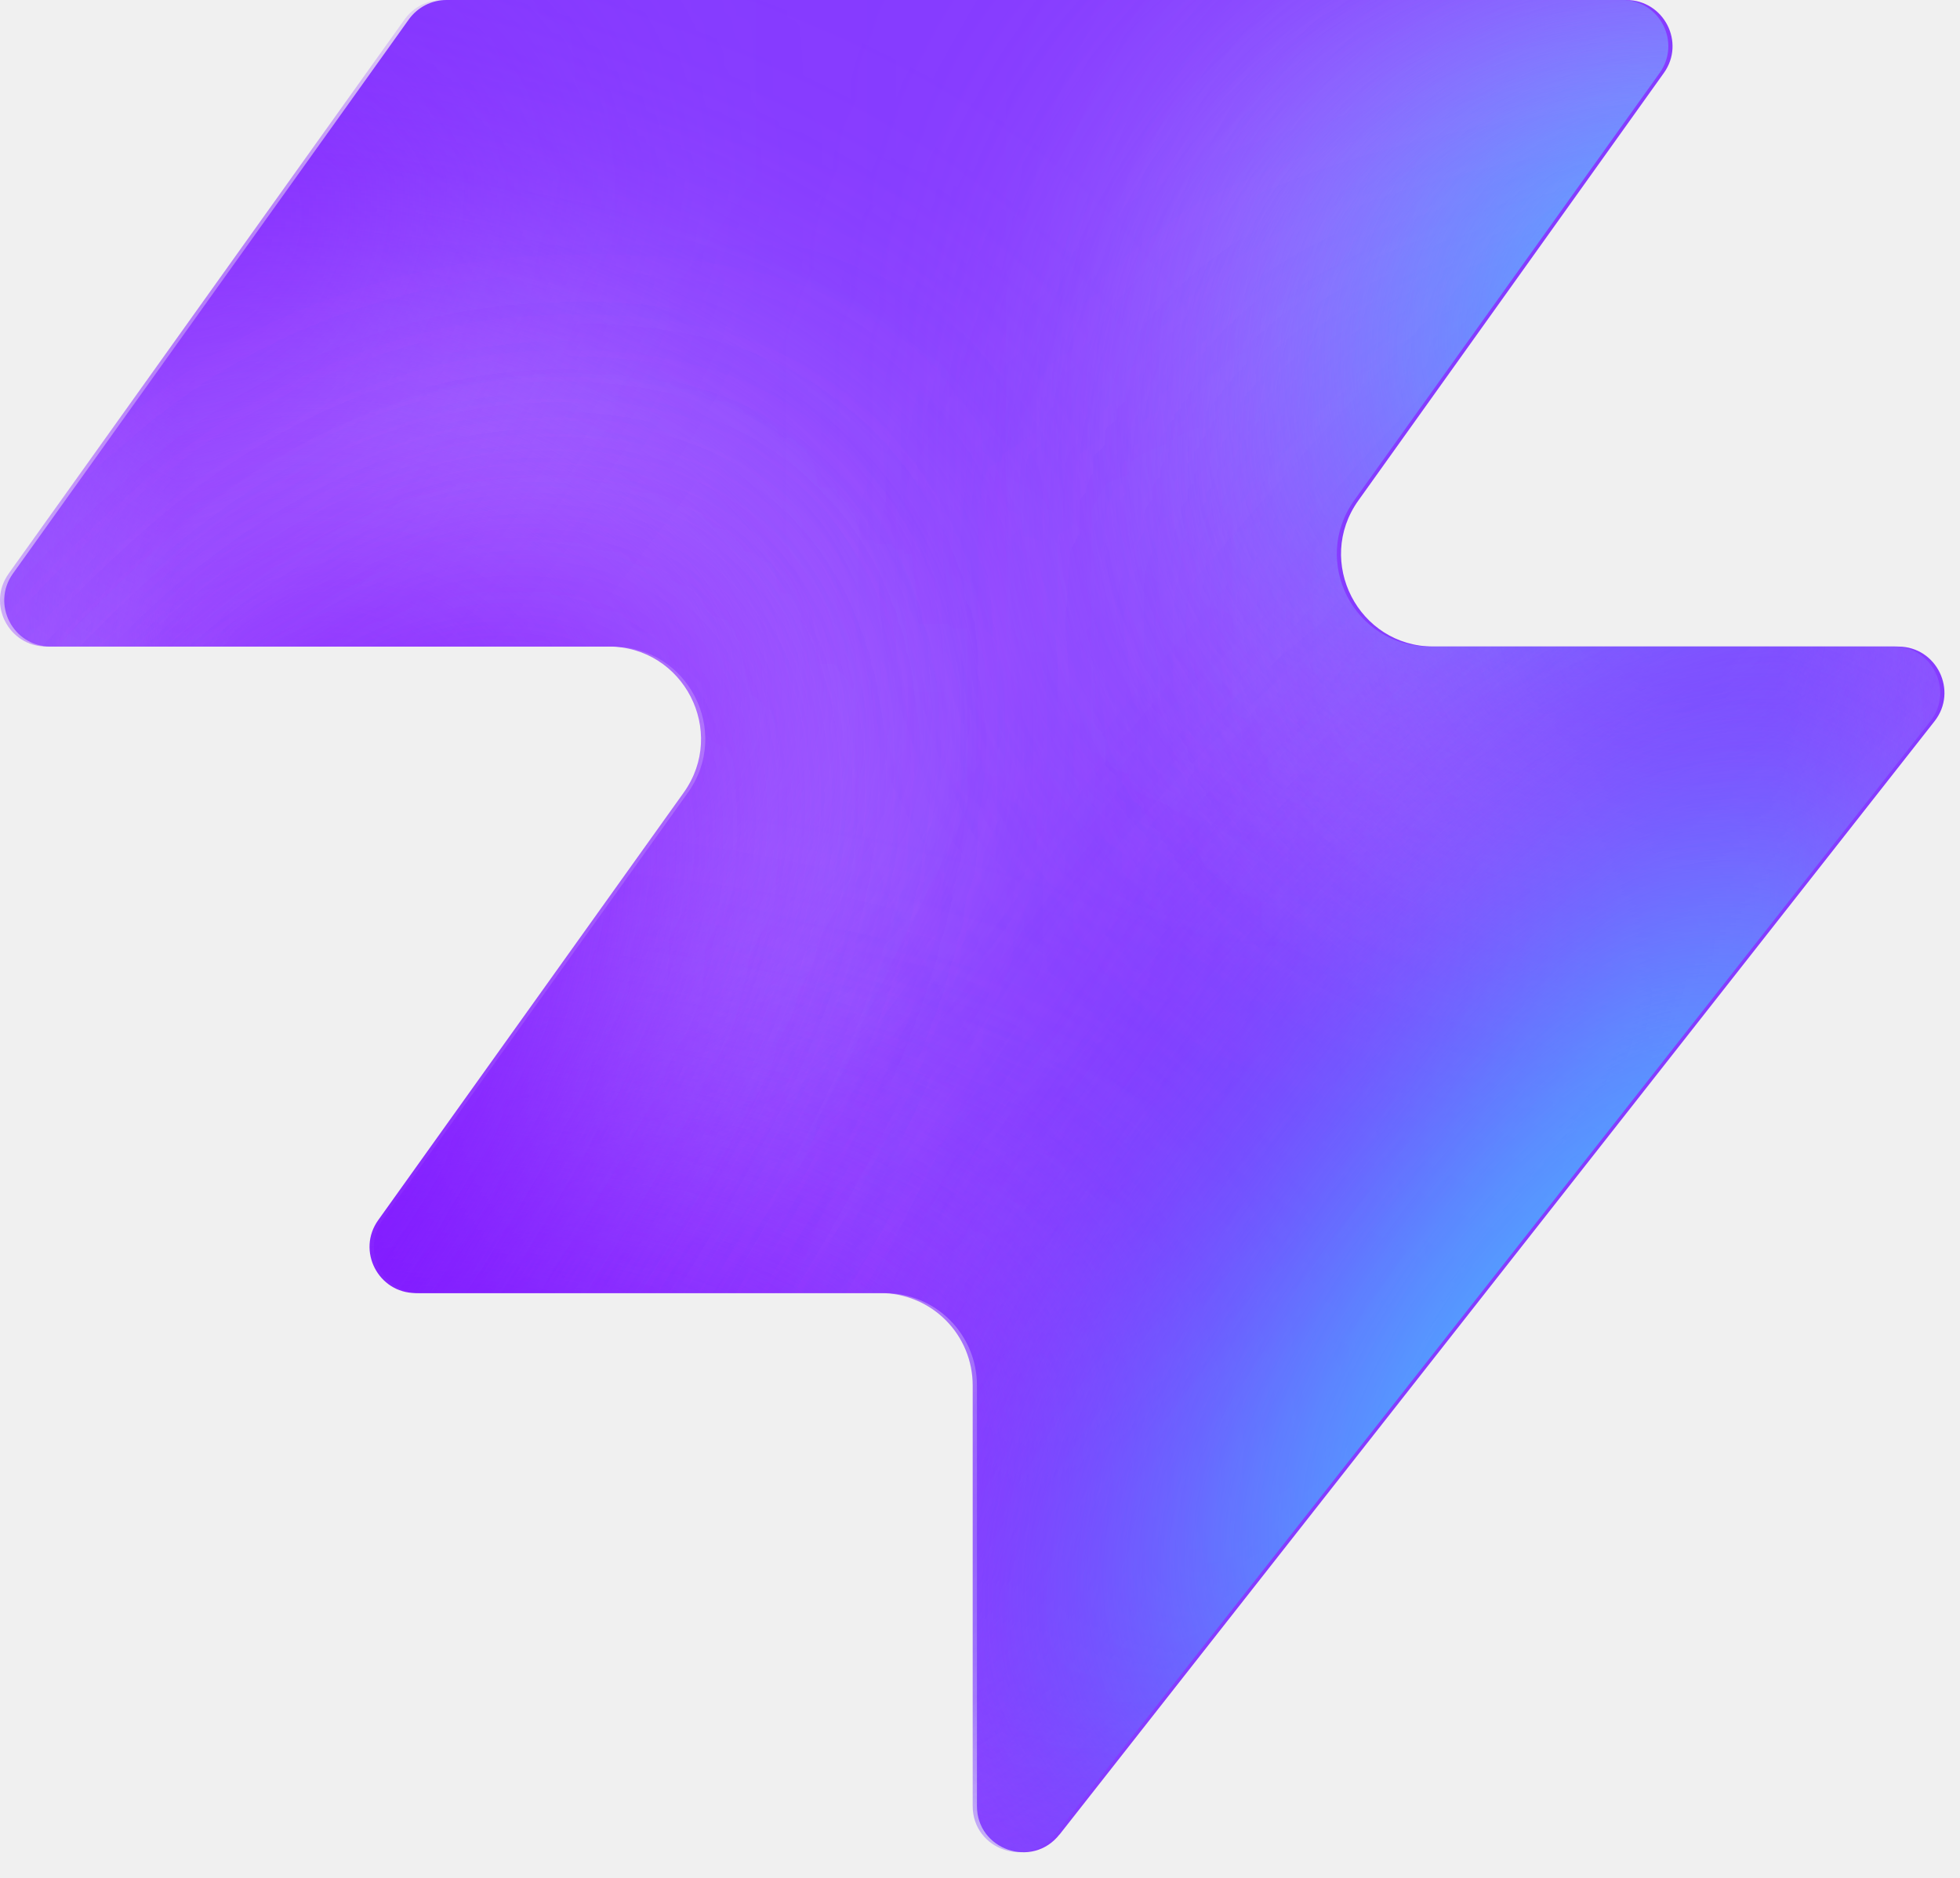
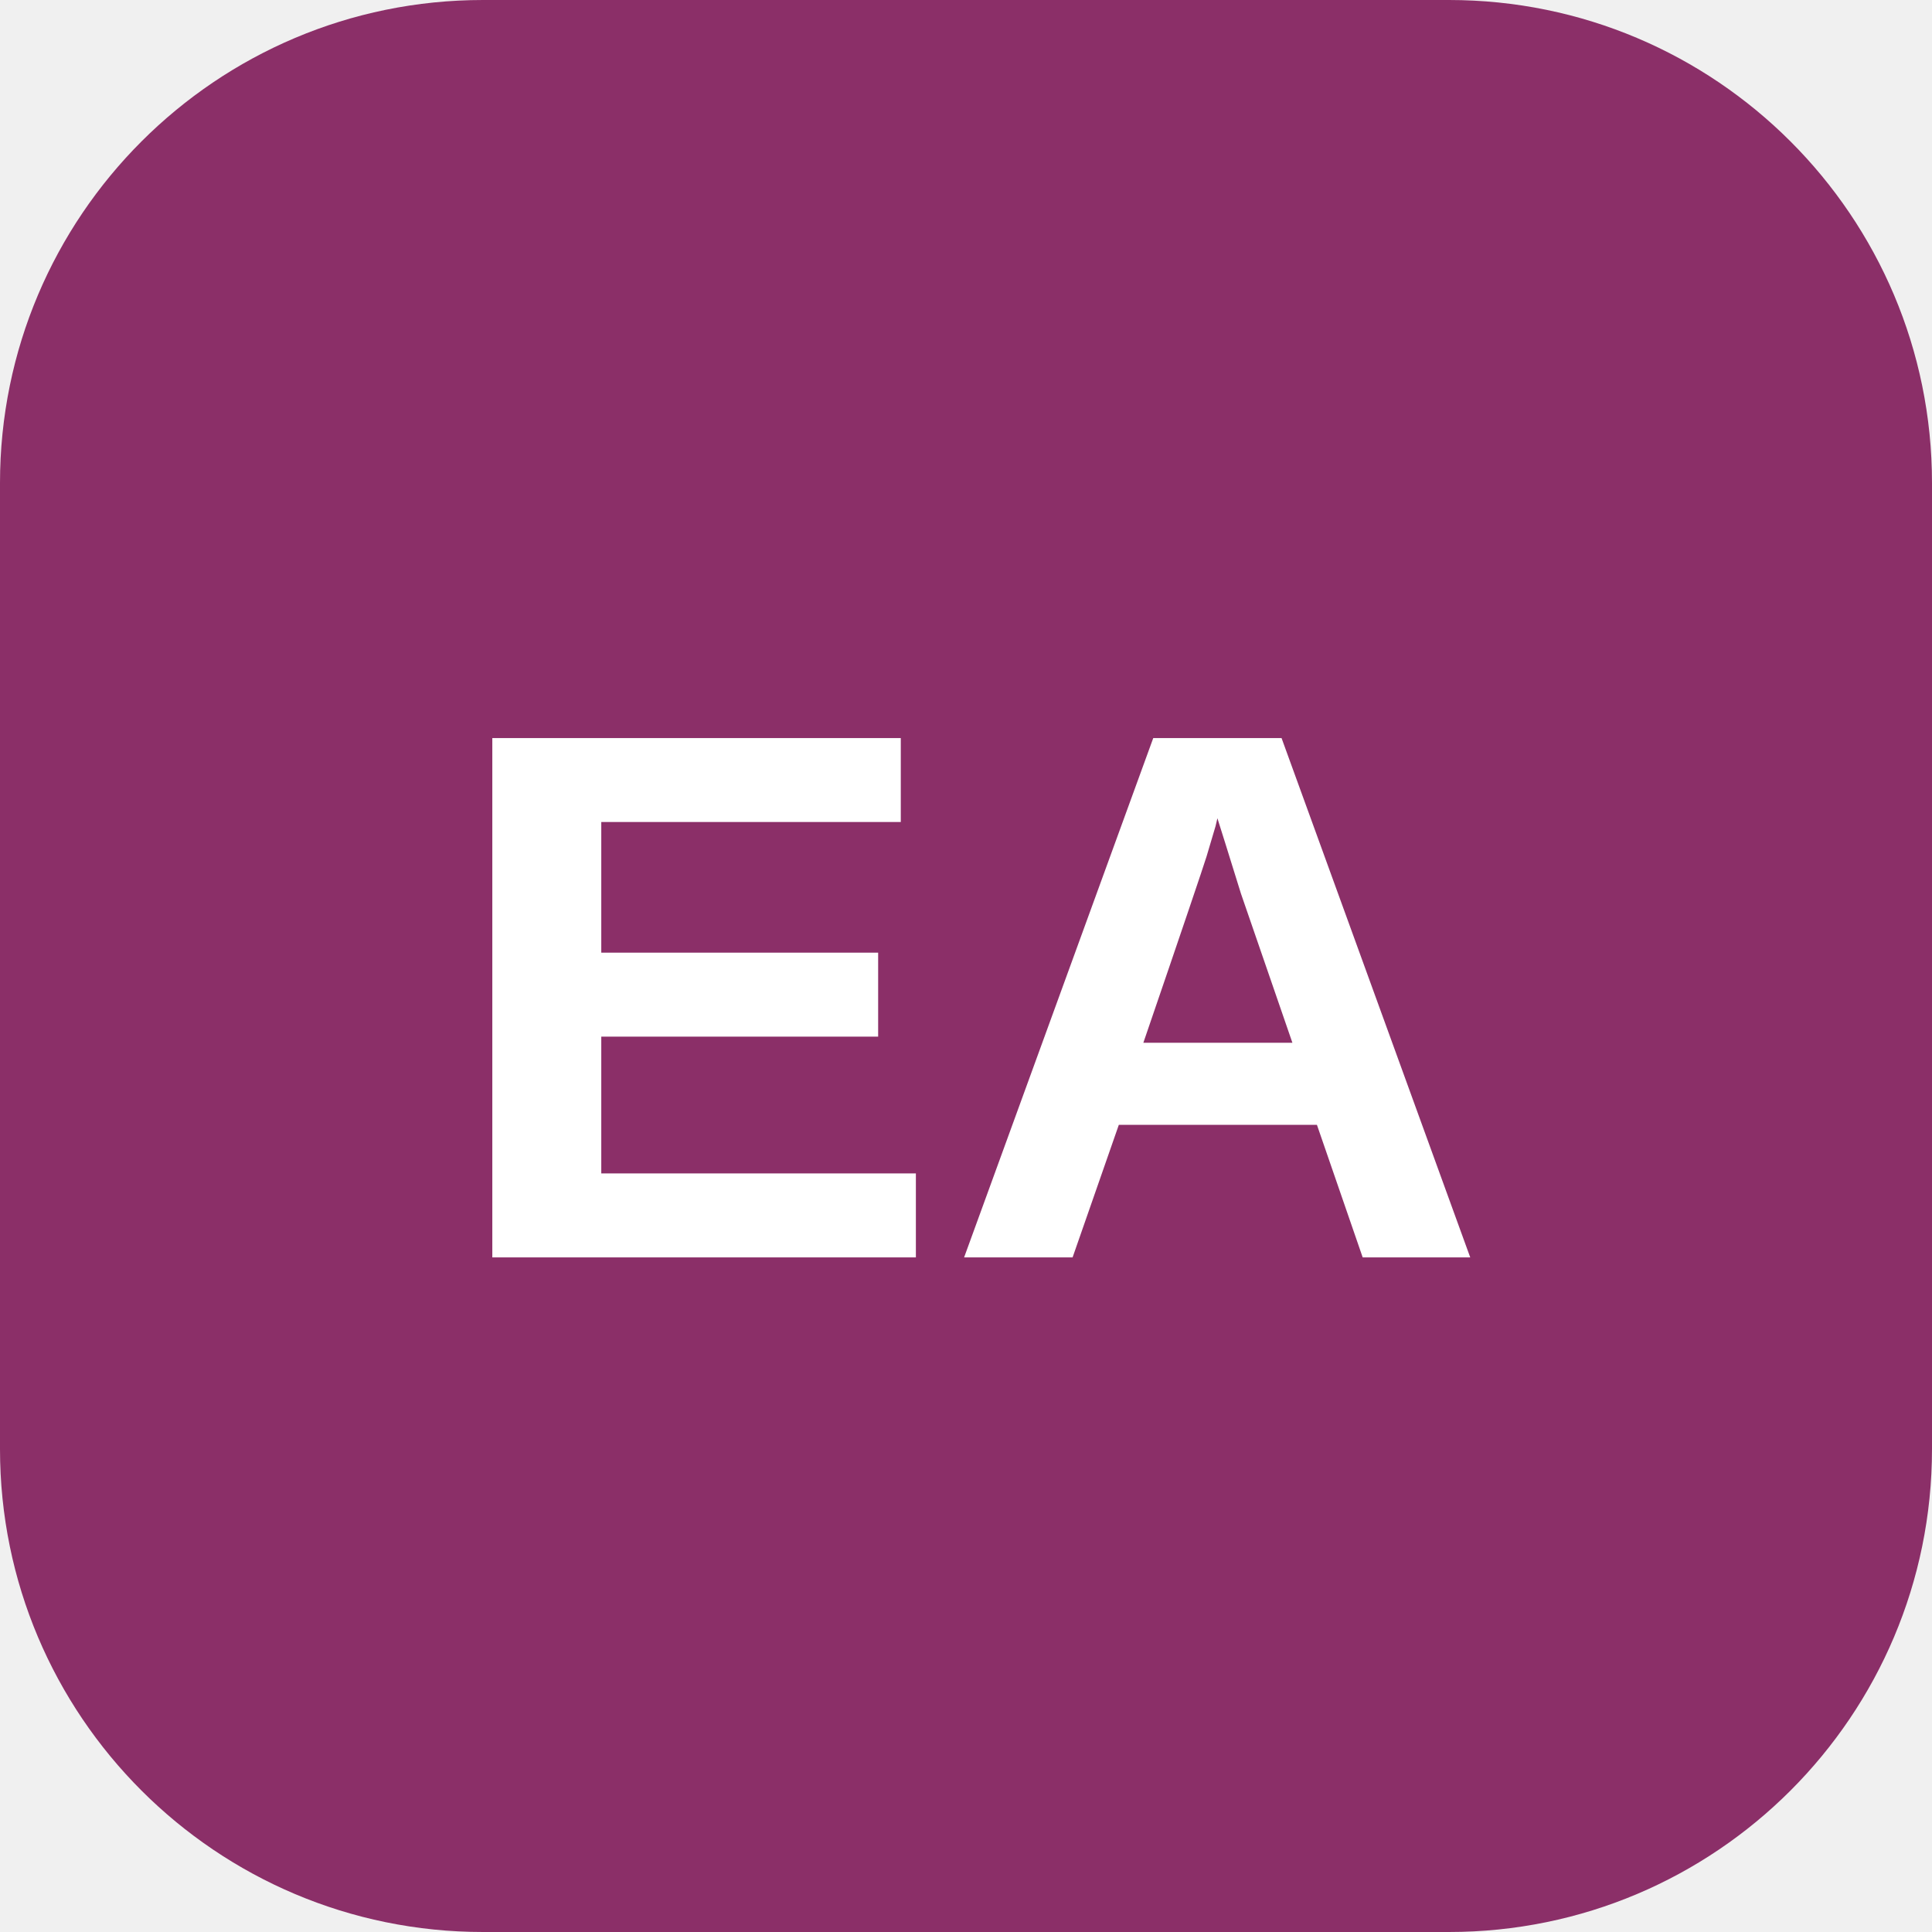
- <svg xmlns="http://www.w3.org/2000/svg" width="48" height="46" fill="none" viewBox="0 0 48 46">
-   <path fill="#863bff" d="M25.946 44.938c-.664.845-2.021.375-2.021-.698V33.937a2.26 2.26 0 0 0-2.262-2.262H10.287c-.92 0-1.456-1.04-.92-1.788l7.48-10.471c1.07-1.497 0-3.578-1.842-3.578H1.237c-.92 0-1.456-1.04-.92-1.788L10.013.474c.214-.297.556-.474.92-.474h28.894c.92 0 1.456 1.04.92 1.788l-7.48 10.471c-1.07 1.498 0 3.579 1.842 3.579h11.377c.943 0 1.473 1.088.89 1.83L25.947 44.94z" style="fill:#863bff;fill:color(display-p3 .525 .23 1);fill-opacity:1" />
-   <mask id="a" width="48" height="46" x="0" y="0" maskUnits="userSpaceOnUse" style="mask-type:alpha">
-     <path fill="#000" d="M25.842 44.938c-.664.844-2.021.375-2.021-.698V33.937a2.26 2.26 0 0 0-2.262-2.262H10.183c-.92 0-1.456-1.04-.92-1.788l7.48-10.471c1.07-1.498 0-3.579-1.842-3.579H1.133c-.92 0-1.456-1.04-.92-1.787L9.91.473c.214-.297.556-.474.92-.474h28.894c.92 0 1.456 1.04.92 1.788l-7.48 10.471c-1.07 1.498 0 3.578 1.842 3.578h11.377c.943 0 1.473 1.088.89 1.832L25.843 44.94z" style="fill:#000;fill-opacity:1" />
-   </mask>
-   <g mask="url(#a)">
-     <g filter="url(#b)">
-       <ellipse cx="5.508" cy="14.704" fill="#ede6ff" rx="5.508" ry="14.704" style="fill:#ede6ff;fill:color(display-p3 .927 .903 1);fill-opacity:1" transform="matrix(.00324 1 1 -.00324 -4.47 31.516)" />
-     </g>
-     <g filter="url(#c)">
-       <ellipse cx="10.399" cy="29.851" fill="#ede6ff" rx="10.399" ry="29.851" style="fill:#ede6ff;fill:color(display-p3 .927 .903 1);fill-opacity:1" transform="matrix(.00324 1 1 -.00324 -39.328 7.883)" />
-     </g>
-     <g filter="url(#d)">
-       <ellipse cx="5.508" cy="30.487" fill="#7e14ff" rx="5.508" ry="30.487" style="fill:#7e14ff;fill:color(display-p3 .492 .077 1);fill-opacity:1" transform="rotate(89.814 -25.913 -14.639)scale(1 -1)" />
-     </g>
-     <g filter="url(#e)">
-       <ellipse cx="5.508" cy="30.599" fill="#7e14ff" rx="5.508" ry="30.599" style="fill:#7e14ff;fill:color(display-p3 .492 .077 1);fill-opacity:1" transform="rotate(89.814 -32.644 -3.334)scale(1 -1)" />
-     </g>
-     <g filter="url(#f)">
-       <ellipse cx="5.508" cy="30.599" fill="#7e14ff" rx="5.508" ry="30.599" style="fill:#7e14ff;fill:color(display-p3 .492 .077 1);fill-opacity:1" transform="matrix(.00324 1 1 -.00324 -34.34 30.47)" />
-     </g>
-     <g filter="url(#g)">
-       <ellipse cx="14.072" cy="22.078" fill="#ede6ff" rx="14.072" ry="22.078" style="fill:#ede6ff;fill:color(display-p3 .927 .903 1);fill-opacity:1" transform="rotate(93.35 24.506 48.493)scale(-1 1)" />
-     </g>
-     <g filter="url(#h)">
-       <ellipse cx="3.47" cy="21.501" fill="#7e14ff" rx="3.47" ry="21.501" style="fill:#7e14ff;fill:color(display-p3 .492 .077 1);fill-opacity:1" transform="rotate(89.009 28.708 47.59)scale(-1 1)" />
-     </g>
-     <g filter="url(#i)">
-       <ellipse cx="3.47" cy="21.501" fill="#7e14ff" rx="3.47" ry="21.501" style="fill:#7e14ff;fill:color(display-p3 .492 .077 1);fill-opacity:1" transform="rotate(89.009 28.708 47.59)scale(-1 1)" />
-     </g>
-     <g filter="url(#j)">
-       <ellipse cx=".387" cy="8.972" fill="#7e14ff" rx="4.407" ry="29.108" style="fill:#7e14ff;fill:color(display-p3 .492 .077 1);fill-opacity:1" transform="rotate(39.51 .387 8.972)" />
-     </g>
-     <g filter="url(#k)">
-       <ellipse cx="47.523" cy="-6.092" fill="#7e14ff" rx="4.407" ry="29.108" style="fill:#7e14ff;fill:color(display-p3 .492 .077 1);fill-opacity:1" transform="rotate(37.892 47.523 -6.092)" />
-     </g>
-     <g filter="url(#l)">
-       <ellipse cx="41.412" cy="6.333" fill="#47bfff" rx="5.971" ry="9.665" style="fill:#47bfff;fill:color(display-p3 .28 .748 1);fill-opacity:1" transform="rotate(37.892 41.412 6.333)" />
-     </g>
-     <g filter="url(#m)">
-       <ellipse cx="-1.879" cy="38.332" fill="#7e14ff" rx="4.407" ry="29.108" style="fill:#7e14ff;fill:color(display-p3 .492 .077 1);fill-opacity:1" transform="rotate(37.892 -1.88 38.332)" />
-     </g>
-     <g filter="url(#n)">
-       <ellipse cx="-1.879" cy="38.332" fill="#7e14ff" rx="4.407" ry="29.108" style="fill:#7e14ff;fill:color(display-p3 .492 .077 1);fill-opacity:1" transform="rotate(37.892 -1.88 38.332)" />
-     </g>
-     <g filter="url(#o)">
-       <ellipse cx="35.651" cy="29.907" fill="#7e14ff" rx="4.407" ry="29.108" style="fill:#7e14ff;fill:color(display-p3 .492 .077 1);fill-opacity:1" transform="rotate(37.892 35.651 29.907)" />
-     </g>
-     <g filter="url(#p)">
-       <ellipse cx="38.418" cy="32.4" fill="#47bfff" rx="5.971" ry="15.297" style="fill:#47bfff;fill:color(display-p3 .28 .748 1);fill-opacity:1" transform="rotate(37.892 38.418 32.4)" />
-     </g>
-   </g>
-   <defs>
-     <filter id="b" width="60.045" height="41.654" x="-19.77" y="16.149" color-interpolation-filters="sRGB" filterUnits="userSpaceOnUse">
-       <feFlood flood-opacity="0" result="BackgroundImageFix" />
-       <feBlend in="SourceGraphic" in2="BackgroundImageFix" result="shape" />
-       <feGaussianBlur result="effect1_foregroundBlur_2002_17158" stdDeviation="7.659" />
-     </filter>
-     <filter id="c" width="90.34" height="51.437" x="-54.613" y="-7.533" color-interpolation-filters="sRGB" filterUnits="userSpaceOnUse">
-       <feFlood flood-opacity="0" result="BackgroundImageFix" />
-       <feBlend in="SourceGraphic" in2="BackgroundImageFix" result="shape" />
-       <feGaussianBlur result="effect1_foregroundBlur_2002_17158" stdDeviation="7.659" />
-     </filter>
-     <filter id="d" width="79.355" height="29.4" x="-49.64" y="2.03" color-interpolation-filters="sRGB" filterUnits="userSpaceOnUse">
-       <feFlood flood-opacity="0" result="BackgroundImageFix" />
-       <feBlend in="SourceGraphic" in2="BackgroundImageFix" result="shape" />
-       <feGaussianBlur result="effect1_foregroundBlur_2002_17158" stdDeviation="4.596" />
-     </filter>
-     <filter id="e" width="79.579" height="29.4" x="-45.045" y="20.029" color-interpolation-filters="sRGB" filterUnits="userSpaceOnUse">
-       <feFlood flood-opacity="0" result="BackgroundImageFix" />
-       <feBlend in="SourceGraphic" in2="BackgroundImageFix" result="shape" />
-       <feGaussianBlur result="effect1_foregroundBlur_2002_17158" stdDeviation="4.596" />
-     </filter>
-     <filter id="f" width="79.579" height="29.4" x="-43.513" y="21.178" color-interpolation-filters="sRGB" filterUnits="userSpaceOnUse">
-       <feFlood flood-opacity="0" result="BackgroundImageFix" />
-       <feBlend in="SourceGraphic" in2="BackgroundImageFix" result="shape" />
-       <feGaussianBlur result="effect1_foregroundBlur_2002_17158" stdDeviation="4.596" />
-     </filter>
-     <filter id="g" width="74.749" height="58.852" x="15.756" y="-17.901" color-interpolation-filters="sRGB" filterUnits="userSpaceOnUse">
-       <feFlood flood-opacity="0" result="BackgroundImageFix" />
-       <feBlend in="SourceGraphic" in2="BackgroundImageFix" result="shape" />
-       <feGaussianBlur result="effect1_foregroundBlur_2002_17158" stdDeviation="7.659" />
-     </filter>
-     <filter id="h" width="61.377" height="25.362" x="23.548" y="2.284" color-interpolation-filters="sRGB" filterUnits="userSpaceOnUse">
-       <feFlood flood-opacity="0" result="BackgroundImageFix" />
-       <feBlend in="SourceGraphic" in2="BackgroundImageFix" result="shape" />
-       <feGaussianBlur result="effect1_foregroundBlur_2002_17158" stdDeviation="4.596" />
-     </filter>
-     <filter id="i" width="61.377" height="25.362" x="23.548" y="2.284" color-interpolation-filters="sRGB" filterUnits="userSpaceOnUse">
-       <feFlood flood-opacity="0" result="BackgroundImageFix" />
-       <feBlend in="SourceGraphic" in2="BackgroundImageFix" result="shape" />
-       <feGaussianBlur result="effect1_foregroundBlur_2002_17158" stdDeviation="4.596" />
-     </filter>
-     <filter id="j" width="56.045" height="63.649" x="-27.636" y="-22.853" color-interpolation-filters="sRGB" filterUnits="userSpaceOnUse">
-       <feFlood flood-opacity="0" result="BackgroundImageFix" />
-       <feBlend in="SourceGraphic" in2="BackgroundImageFix" result="shape" />
-       <feGaussianBlur result="effect1_foregroundBlur_2002_17158" stdDeviation="4.596" />
-     </filter>
-     <filter id="k" width="54.814" height="64.646" x="20.116" y="-38.415" color-interpolation-filters="sRGB" filterUnits="userSpaceOnUse">
-       <feFlood flood-opacity="0" result="BackgroundImageFix" />
-       <feBlend in="SourceGraphic" in2="BackgroundImageFix" result="shape" />
-       <feGaussianBlur result="effect1_foregroundBlur_2002_17158" stdDeviation="4.596" />
-     </filter>
-     <filter id="l" width="33.541" height="35.313" x="24.641" y="-11.323" color-interpolation-filters="sRGB" filterUnits="userSpaceOnUse">
-       <feFlood flood-opacity="0" result="BackgroundImageFix" />
-       <feBlend in="SourceGraphic" in2="BackgroundImageFix" result="shape" />
-       <feGaussianBlur result="effect1_foregroundBlur_2002_17158" stdDeviation="4.596" />
-     </filter>
-     <filter id="m" width="54.814" height="64.646" x="-29.286" y="6.009" color-interpolation-filters="sRGB" filterUnits="userSpaceOnUse">
-       <feFlood flood-opacity="0" result="BackgroundImageFix" />
-       <feBlend in="SourceGraphic" in2="BackgroundImageFix" result="shape" />
-       <feGaussianBlur result="effect1_foregroundBlur_2002_17158" stdDeviation="4.596" />
-     </filter>
-     <filter id="n" width="54.814" height="64.646" x="-29.286" y="6.009" color-interpolation-filters="sRGB" filterUnits="userSpaceOnUse">
-       <feFlood flood-opacity="0" result="BackgroundImageFix" />
-       <feBlend in="SourceGraphic" in2="BackgroundImageFix" result="shape" />
-       <feGaussianBlur result="effect1_foregroundBlur_2002_17158" stdDeviation="4.596" />
-     </filter>
-     <filter id="o" width="54.814" height="64.646" x="8.244" y="-2.416" color-interpolation-filters="sRGB" filterUnits="userSpaceOnUse">
-       <feFlood flood-opacity="0" result="BackgroundImageFix" />
-       <feBlend in="SourceGraphic" in2="BackgroundImageFix" result="shape" />
-       <feGaussianBlur result="effect1_foregroundBlur_2002_17158" stdDeviation="4.596" />
-     </filter>
-     <filter id="p" width="39.409" height="43.623" x="18.713" y="10.588" color-interpolation-filters="sRGB" filterUnits="userSpaceOnUse">
-       <feFlood flood-opacity="0" result="BackgroundImageFix" />
-       <feBlend in="SourceGraphic" in2="BackgroundImageFix" result="shape" />
-       <feGaussianBlur result="effect1_foregroundBlur_2002_17158" stdDeviation="4.596" />
-     </filter>
-   </defs>
+ <svg xmlns="http://www.w3.org/2000/svg" viewBox="0 0 64 64">
+   <rect width="64" height="64" rx="16" fill="#8b2f68" />
+   <text x="50%" y="54%" text-anchor="middle" dominant-baseline="middle" fill="#ffffff" font-family="Arial, sans-serif" font-size="25" font-weight="700">
+     EA
+   </text>
</svg>
